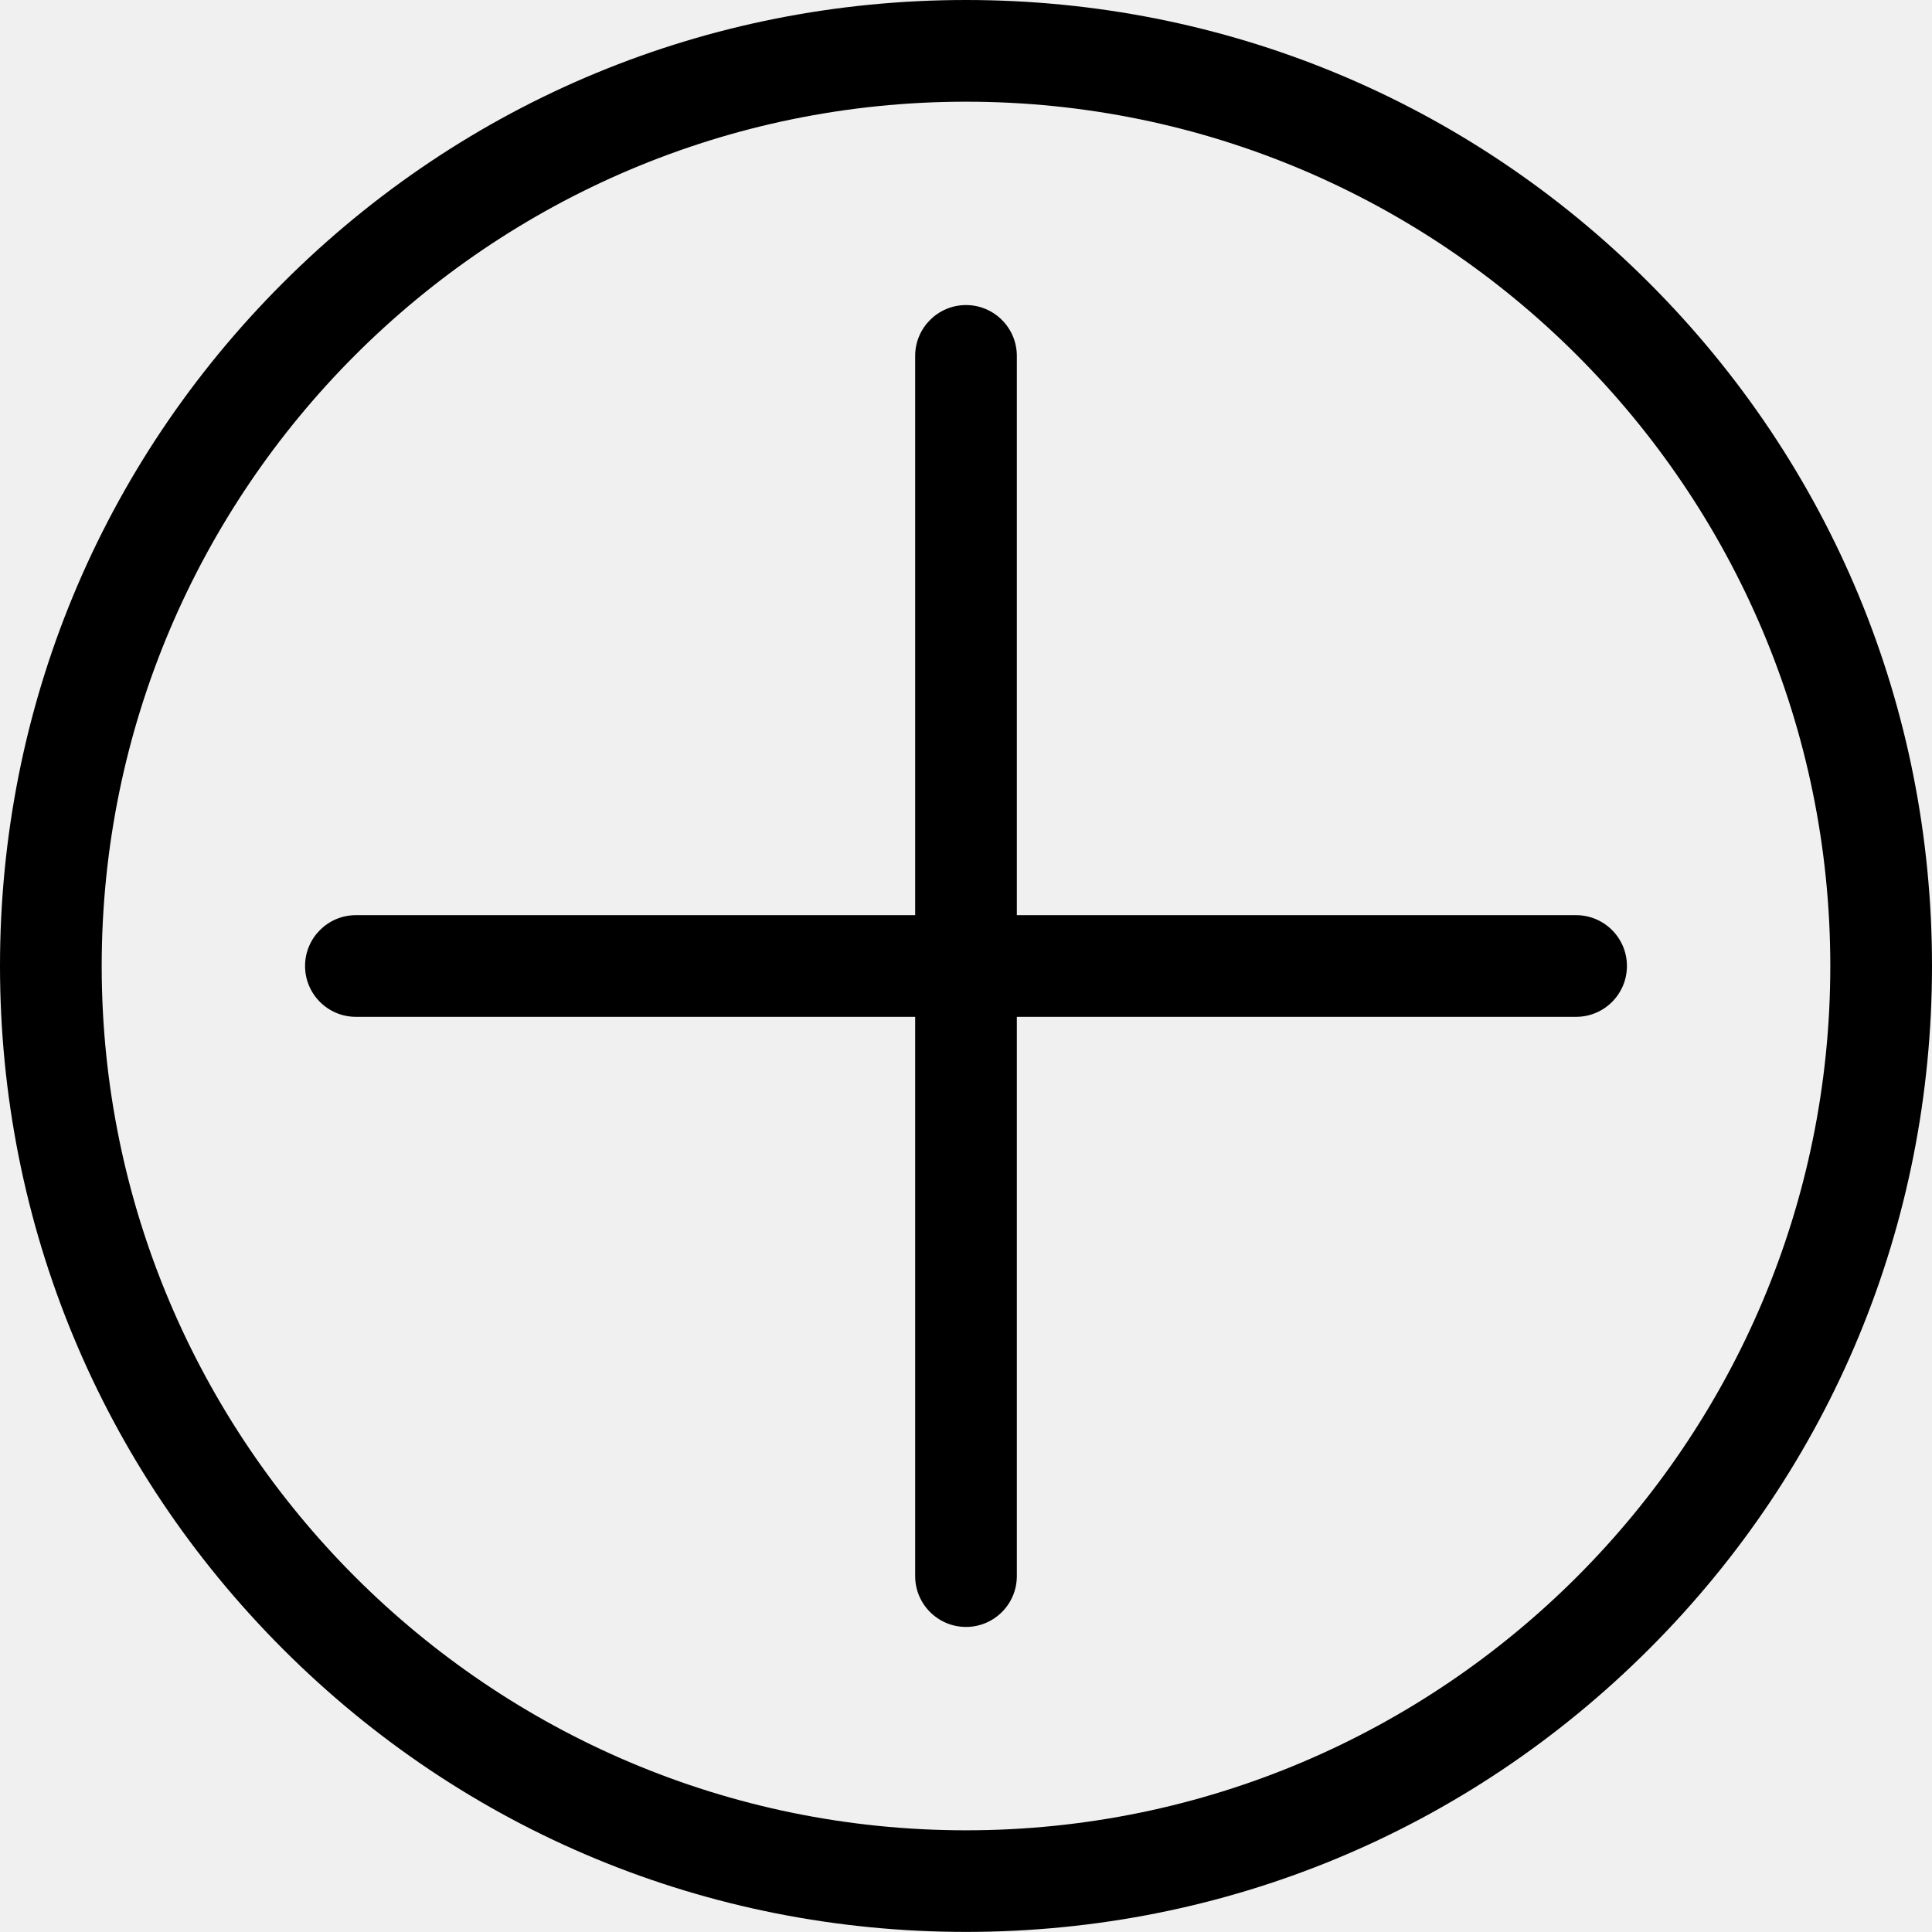
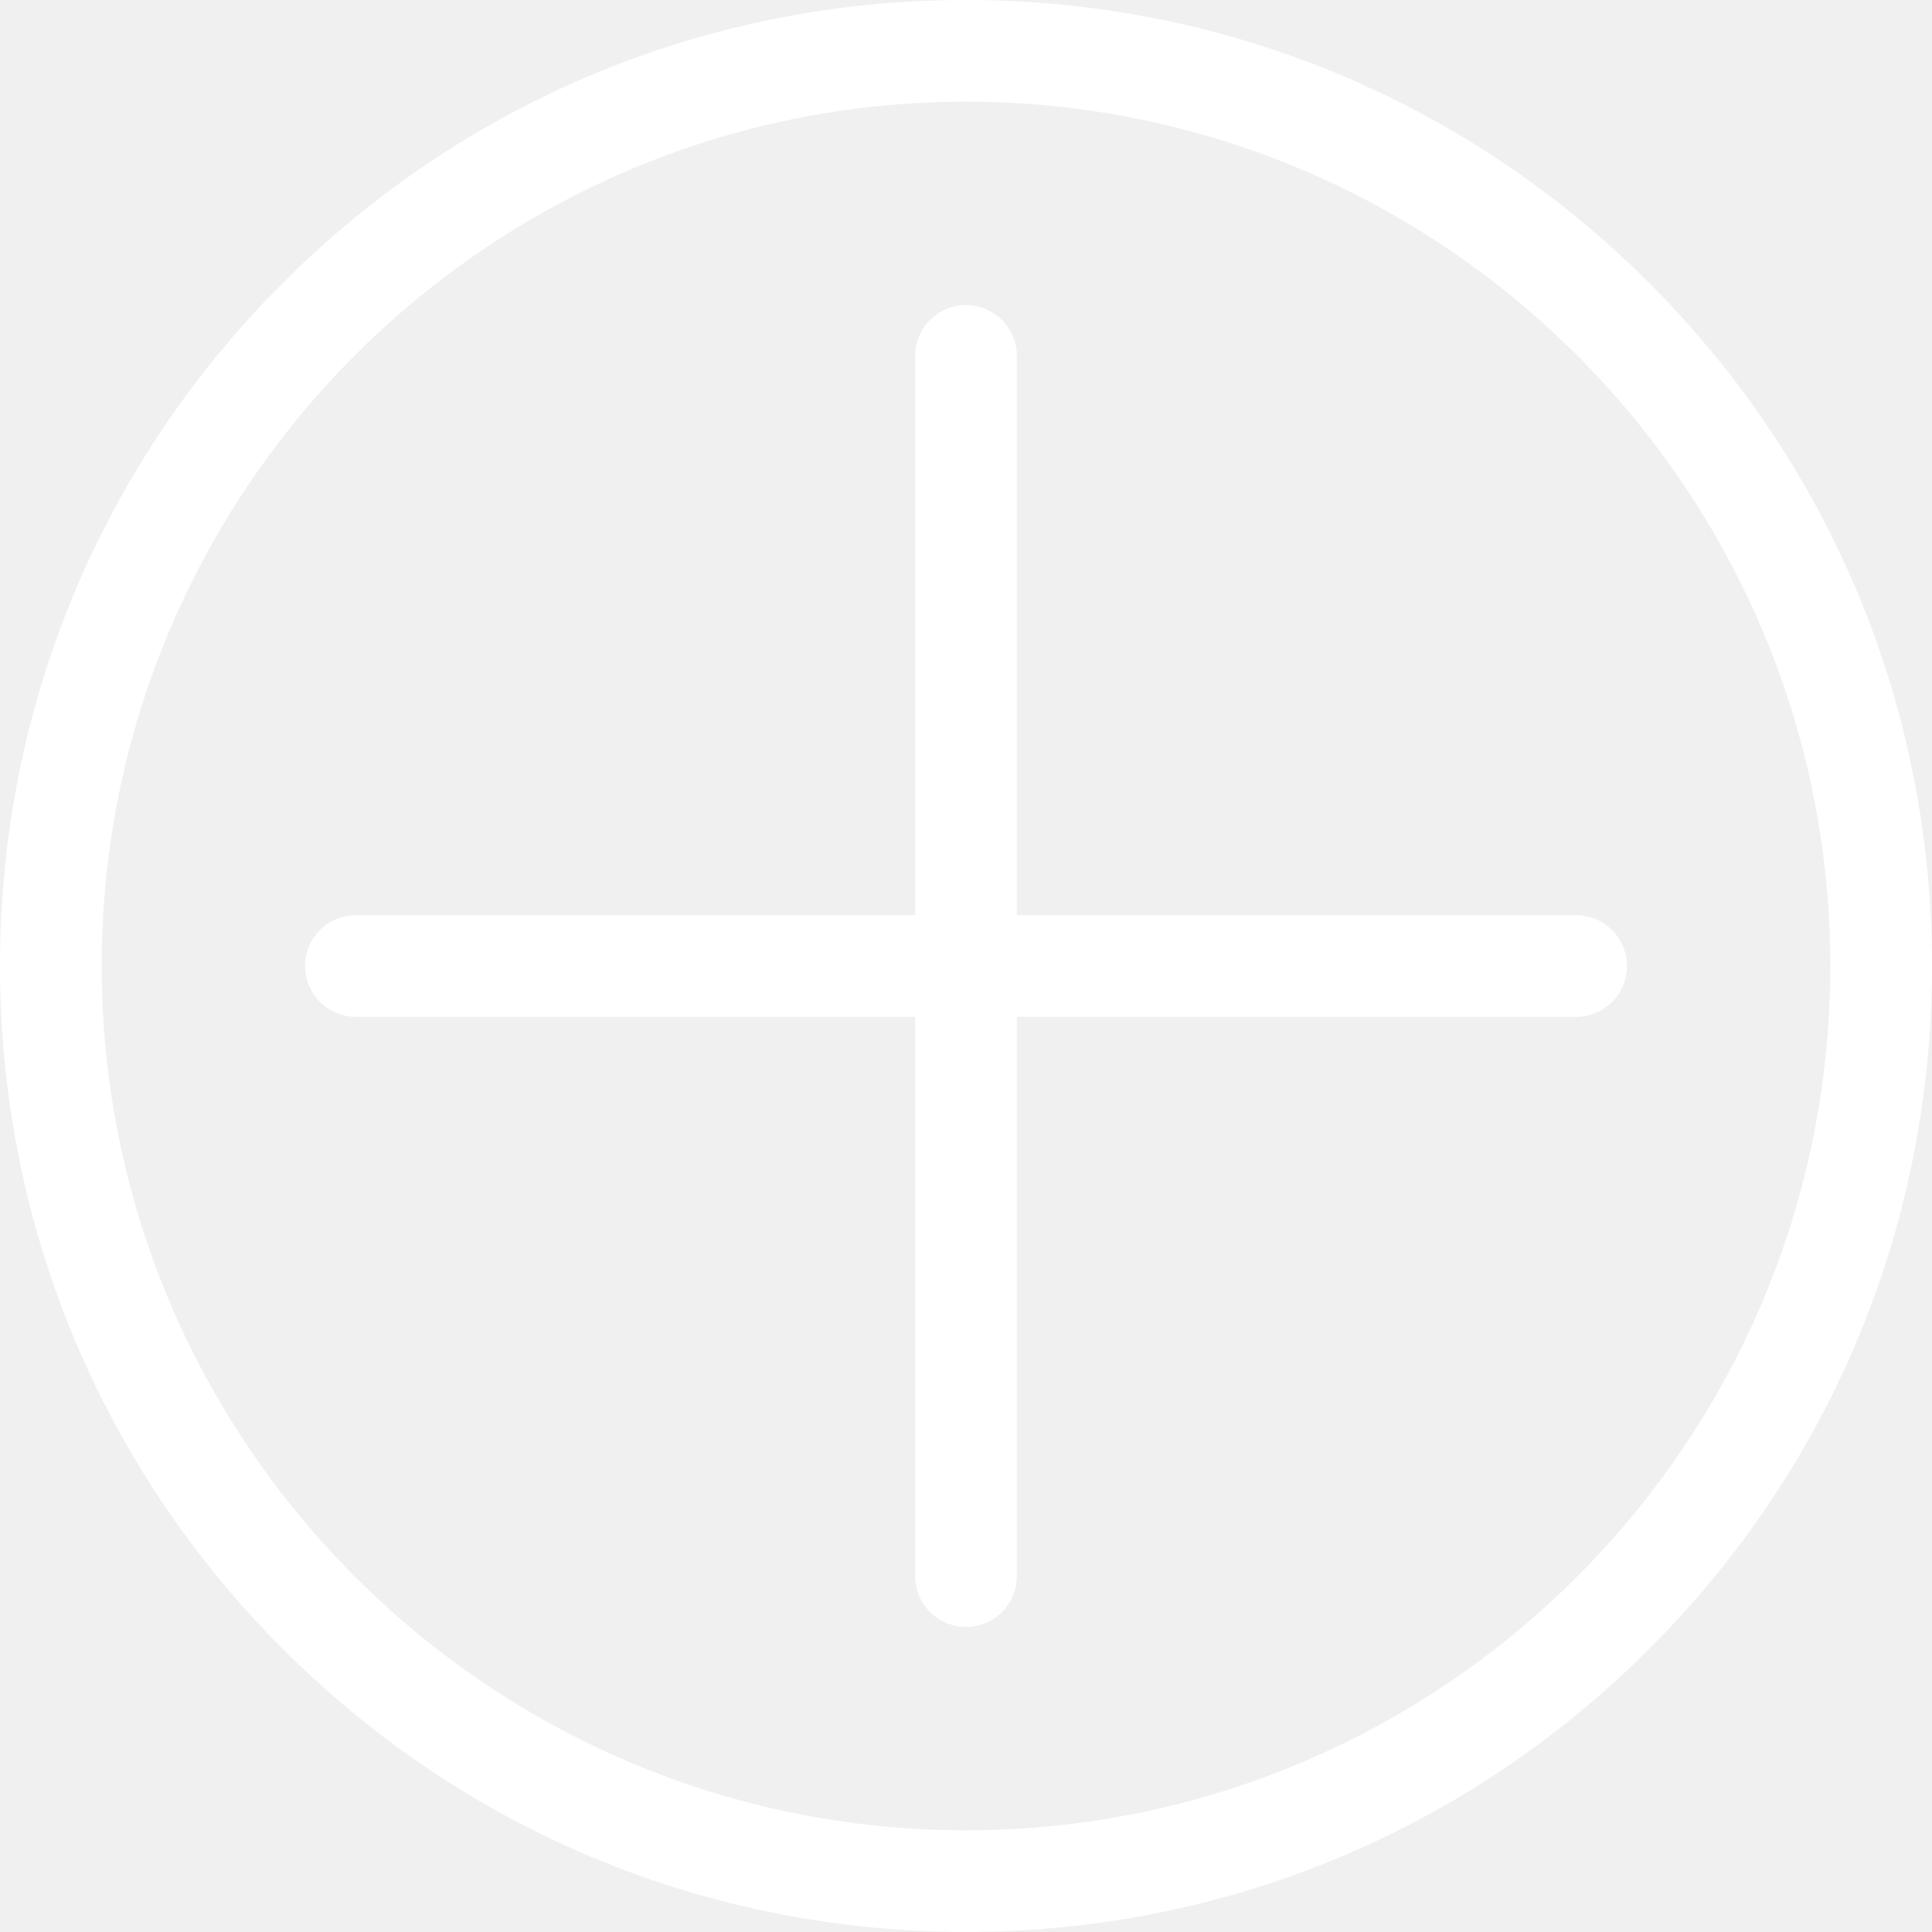
<svg xmlns="http://www.w3.org/2000/svg" width="80px" height="80px" viewBox="0 0 80 80" version="1.1">
  <defs />
  <g id="Page-1" stroke="none" stroke-width="1" fill="none" fill-rule="evenodd">
-     <g id="add" fill="#000000">
+     <g id="add" fill="#FFFFFF">
      <g id="shape">
        <path d="M68.286,11.714 C60.733,4.16 50.686,0 40,0 C29.314,0 19.272,4.16 11.714,11.714 C4.156,19.267 0,29.314 0,39.996 C0,50.678 4.16,60.724 11.714,68.282 C19.267,75.84 29.314,79.996 40,79.996 C50.686,79.996 60.728,75.836 68.286,68.282 C75.844,60.728 80,50.682 80,39.996 C80,29.309 75.84,19.267 68.286,11.714 L68.286,11.714 Z M40,75.789 C20.265,75.789 4.211,59.735 4.211,40 C4.211,20.265 20.265,4.211 40,4.211 C59.735,4.211 75.789,20.265 75.789,40 C75.789,59.735 59.735,75.789 40,75.789 L40,75.789 Z" />
        <path d="M65.263,37.895 L42.105,37.895 L42.105,14.737 C42.105,13.575 41.162,12.632 40,12.632 C38.838,12.632 37.895,13.575 37.895,14.737 L37.895,37.895 L14.737,37.895 C13.575,37.895 12.632,38.838 12.632,40 C12.632,41.162 13.575,42.105 14.737,42.105 L37.895,42.105 L37.895,65.263 C37.895,66.425 38.838,67.368 40,67.368 C41.162,67.368 42.105,66.425 42.105,65.263 L42.105,42.105 L65.263,42.105 C66.425,42.105 67.368,41.162 67.368,40 C67.368,38.838 66.425,37.895 65.263,37.895 L65.263,37.895 Z" />
      </g>
    </g>
  </g>
</svg>
